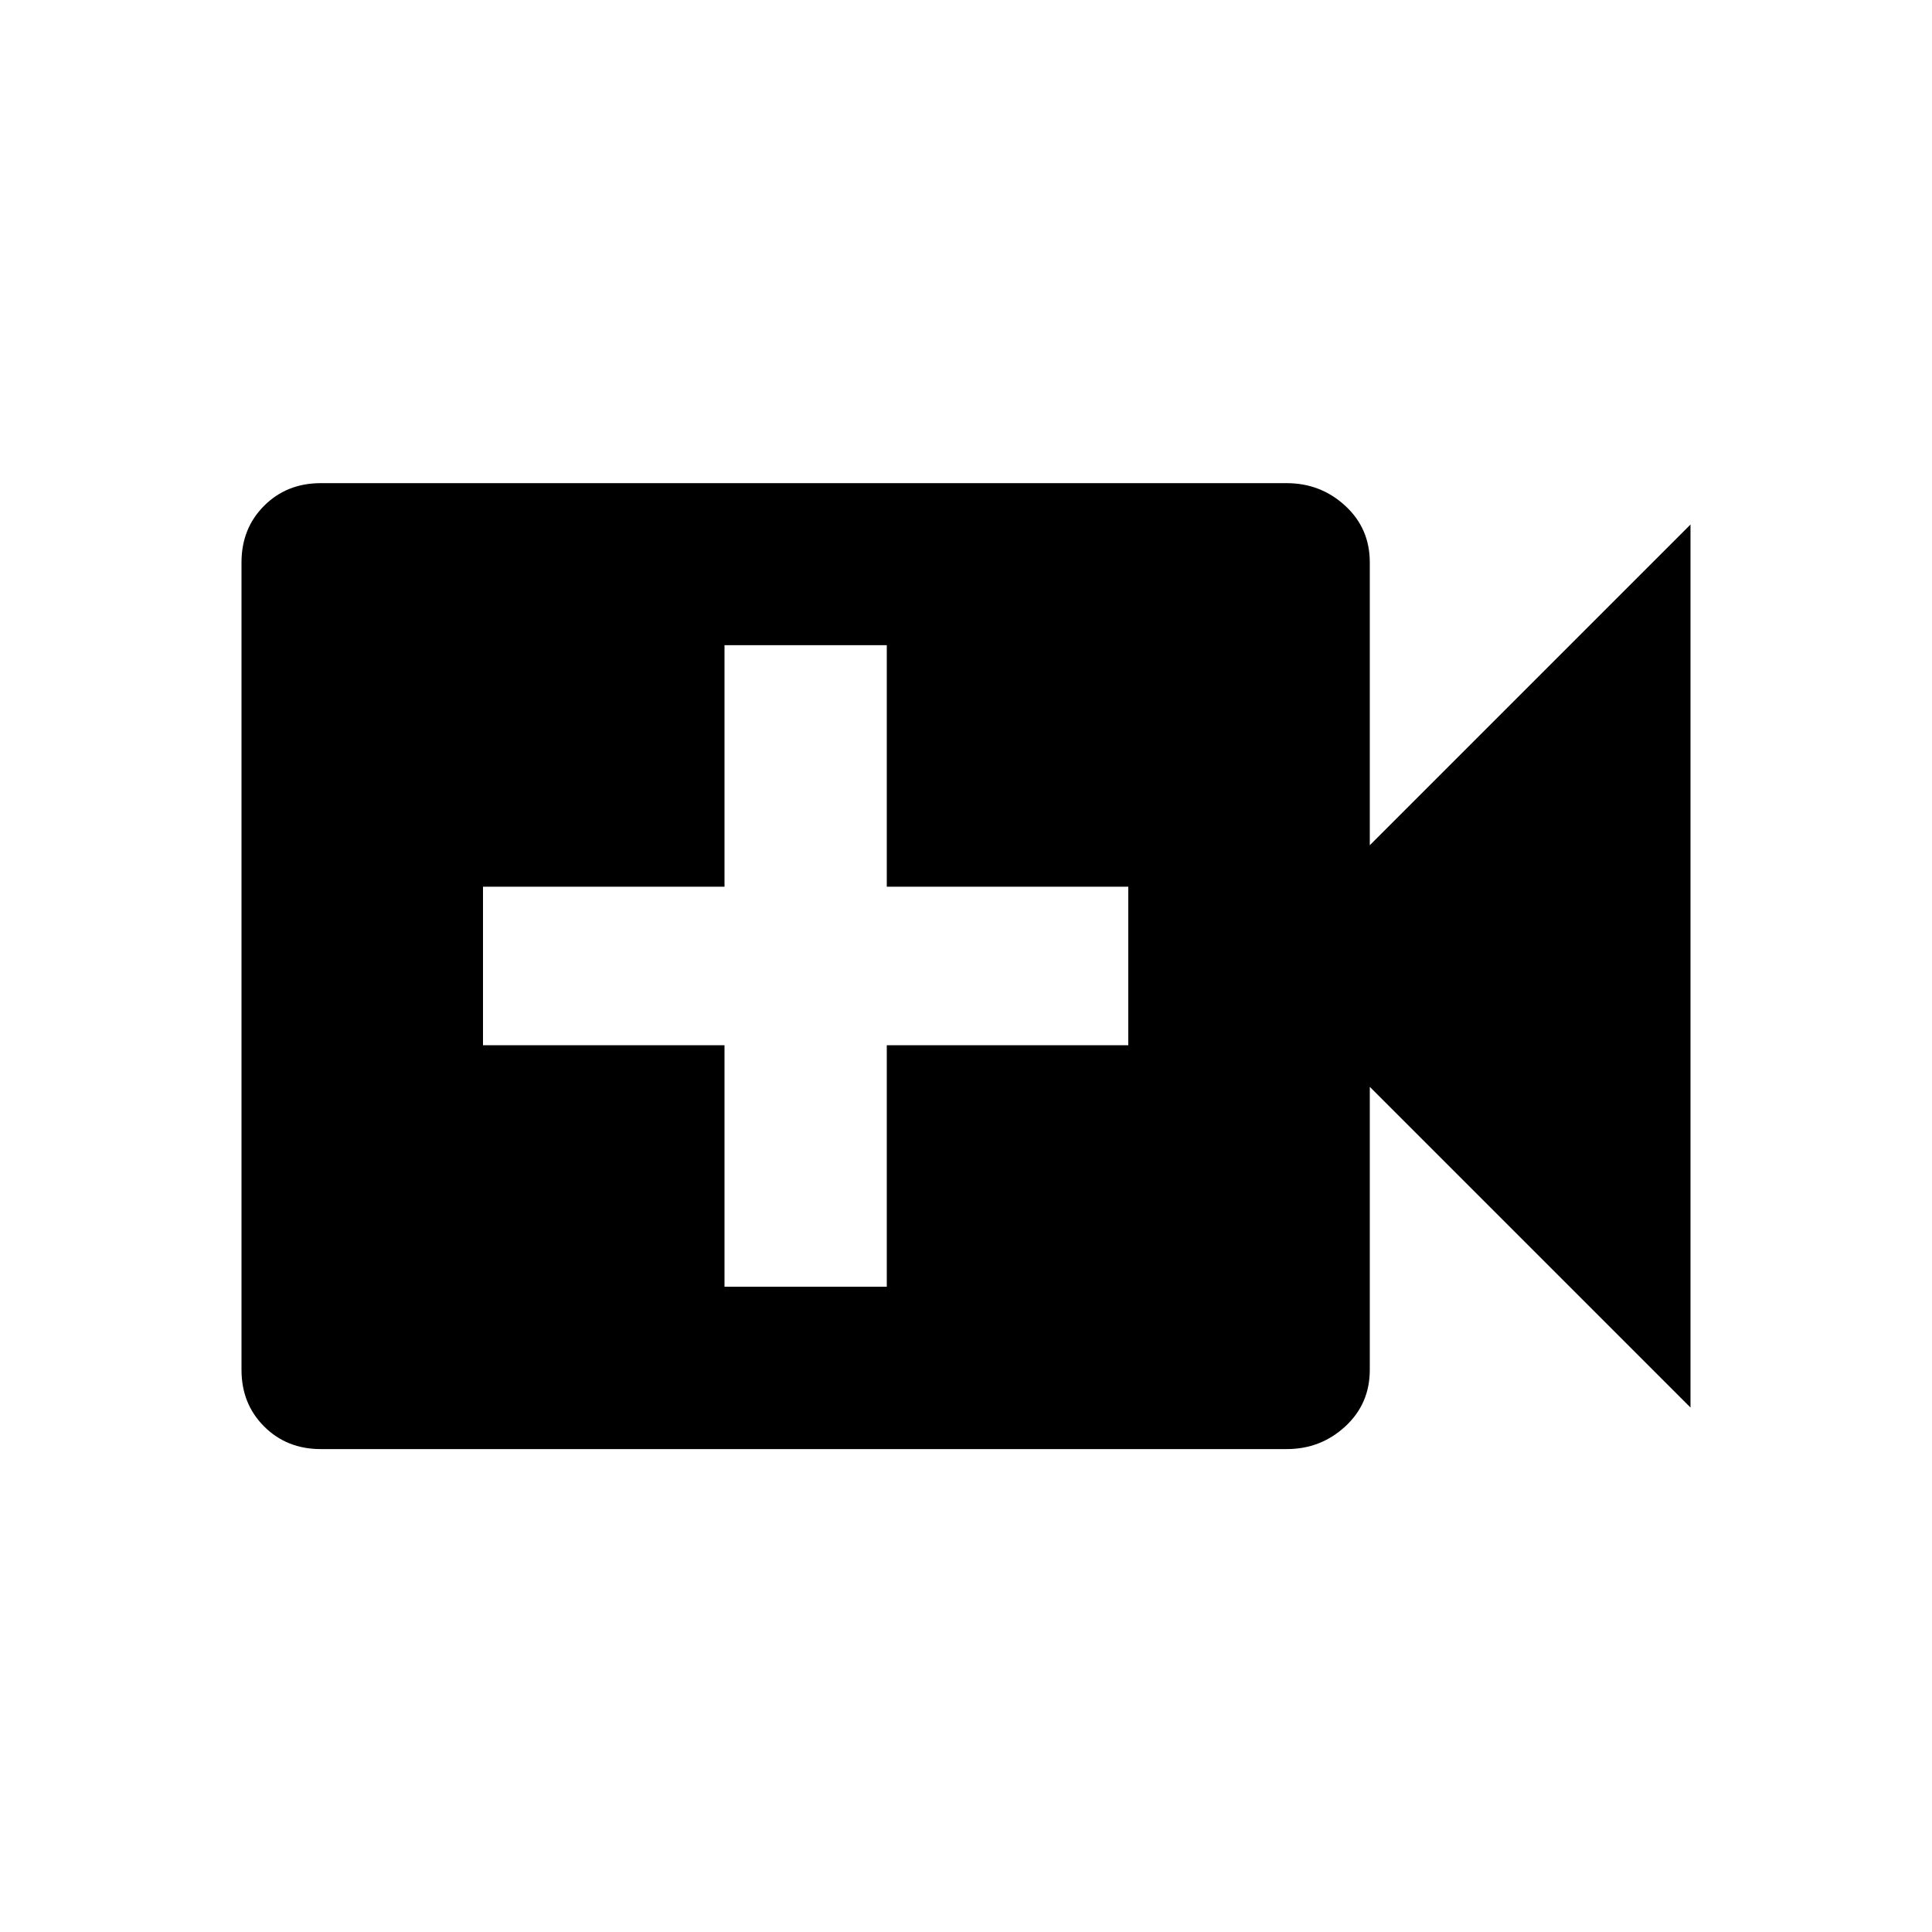
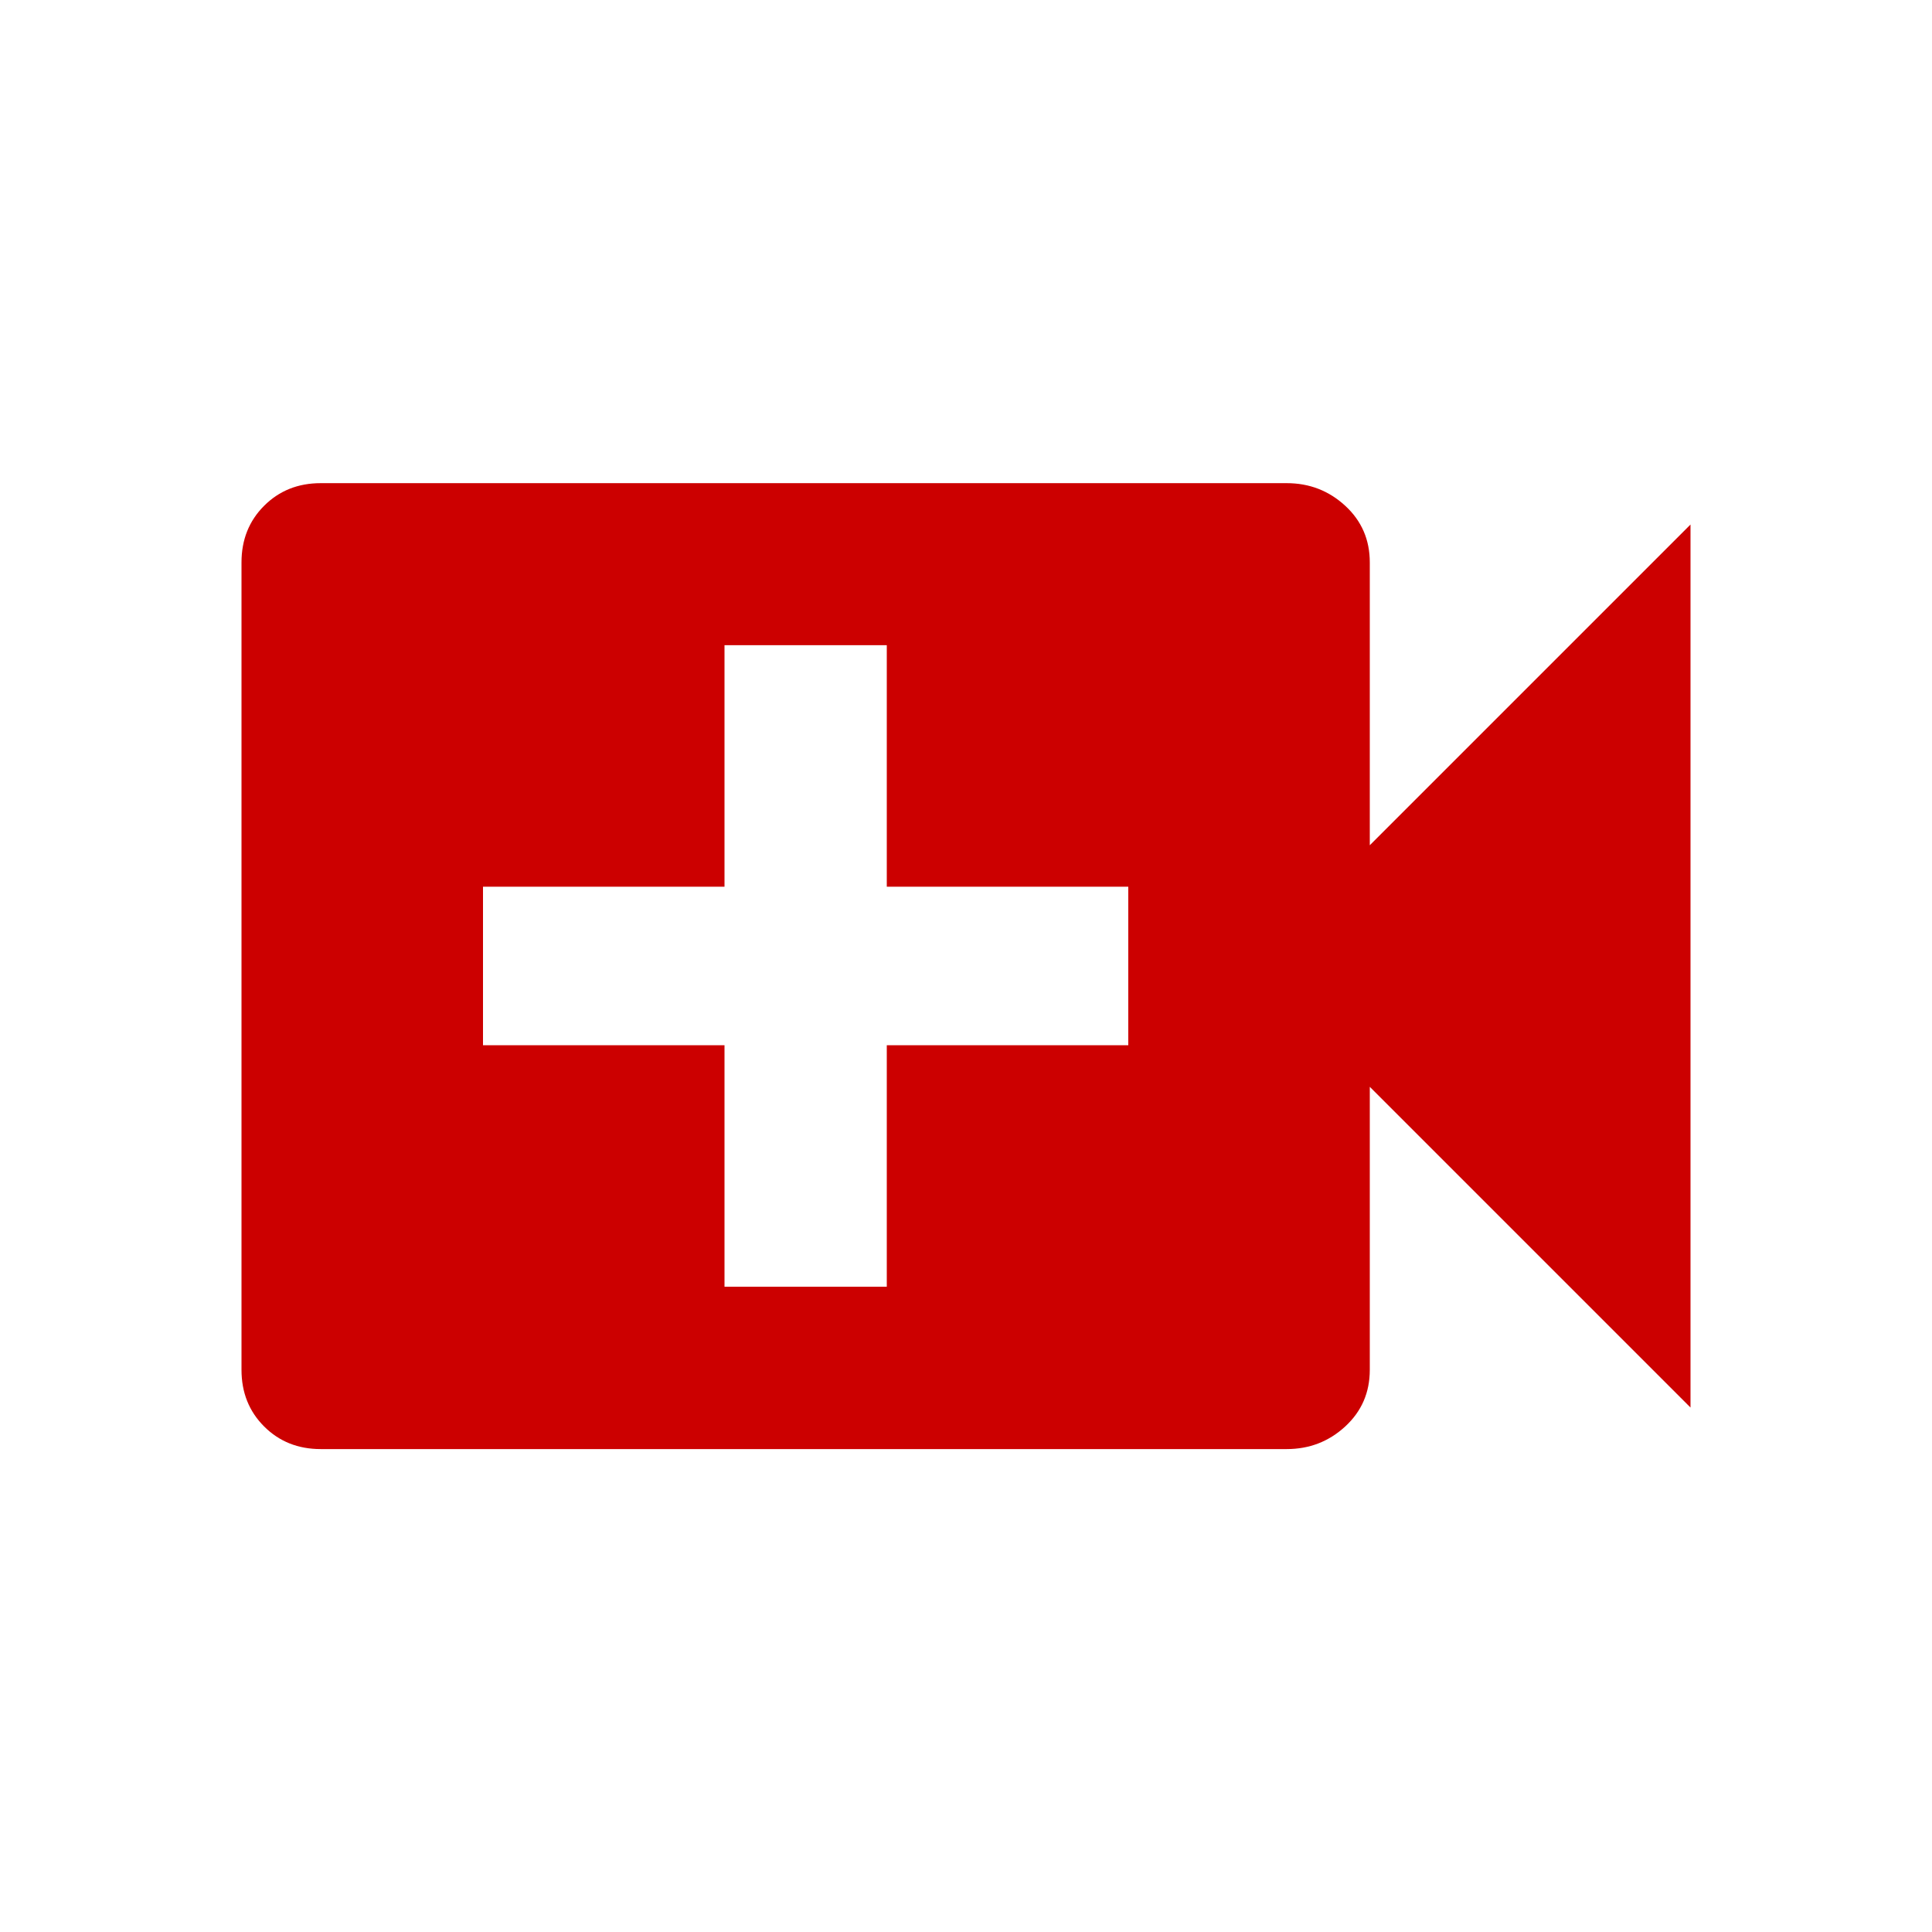
- <svg xmlns="http://www.w3.org/2000/svg" version="1.1" width="24" height="24" viewBox="0 0 24 24">
+ <svg xmlns="http://www.w3.org/2000/svg" version="1.1" fill="rgb(204, 0, 0)" width="24" height="24" viewBox="0 0 24 24">
  <path d="M14.016 12.984v-1.969h-3v-3h-2.016v3h-3v1.969h3v3h2.016v-3h3zM17.016 10.5l3.984-3.984v10.969l-3.984-3.984v3.516q0 0.422-0.305 0.703t-0.727 0.281h-12q-0.422 0-0.703-0.281t-0.281-0.703v-10.031q0-0.422 0.281-0.703t0.703-0.281h12q0.422 0 0.727 0.281t0.305 0.703v3.516z" />
</svg>
